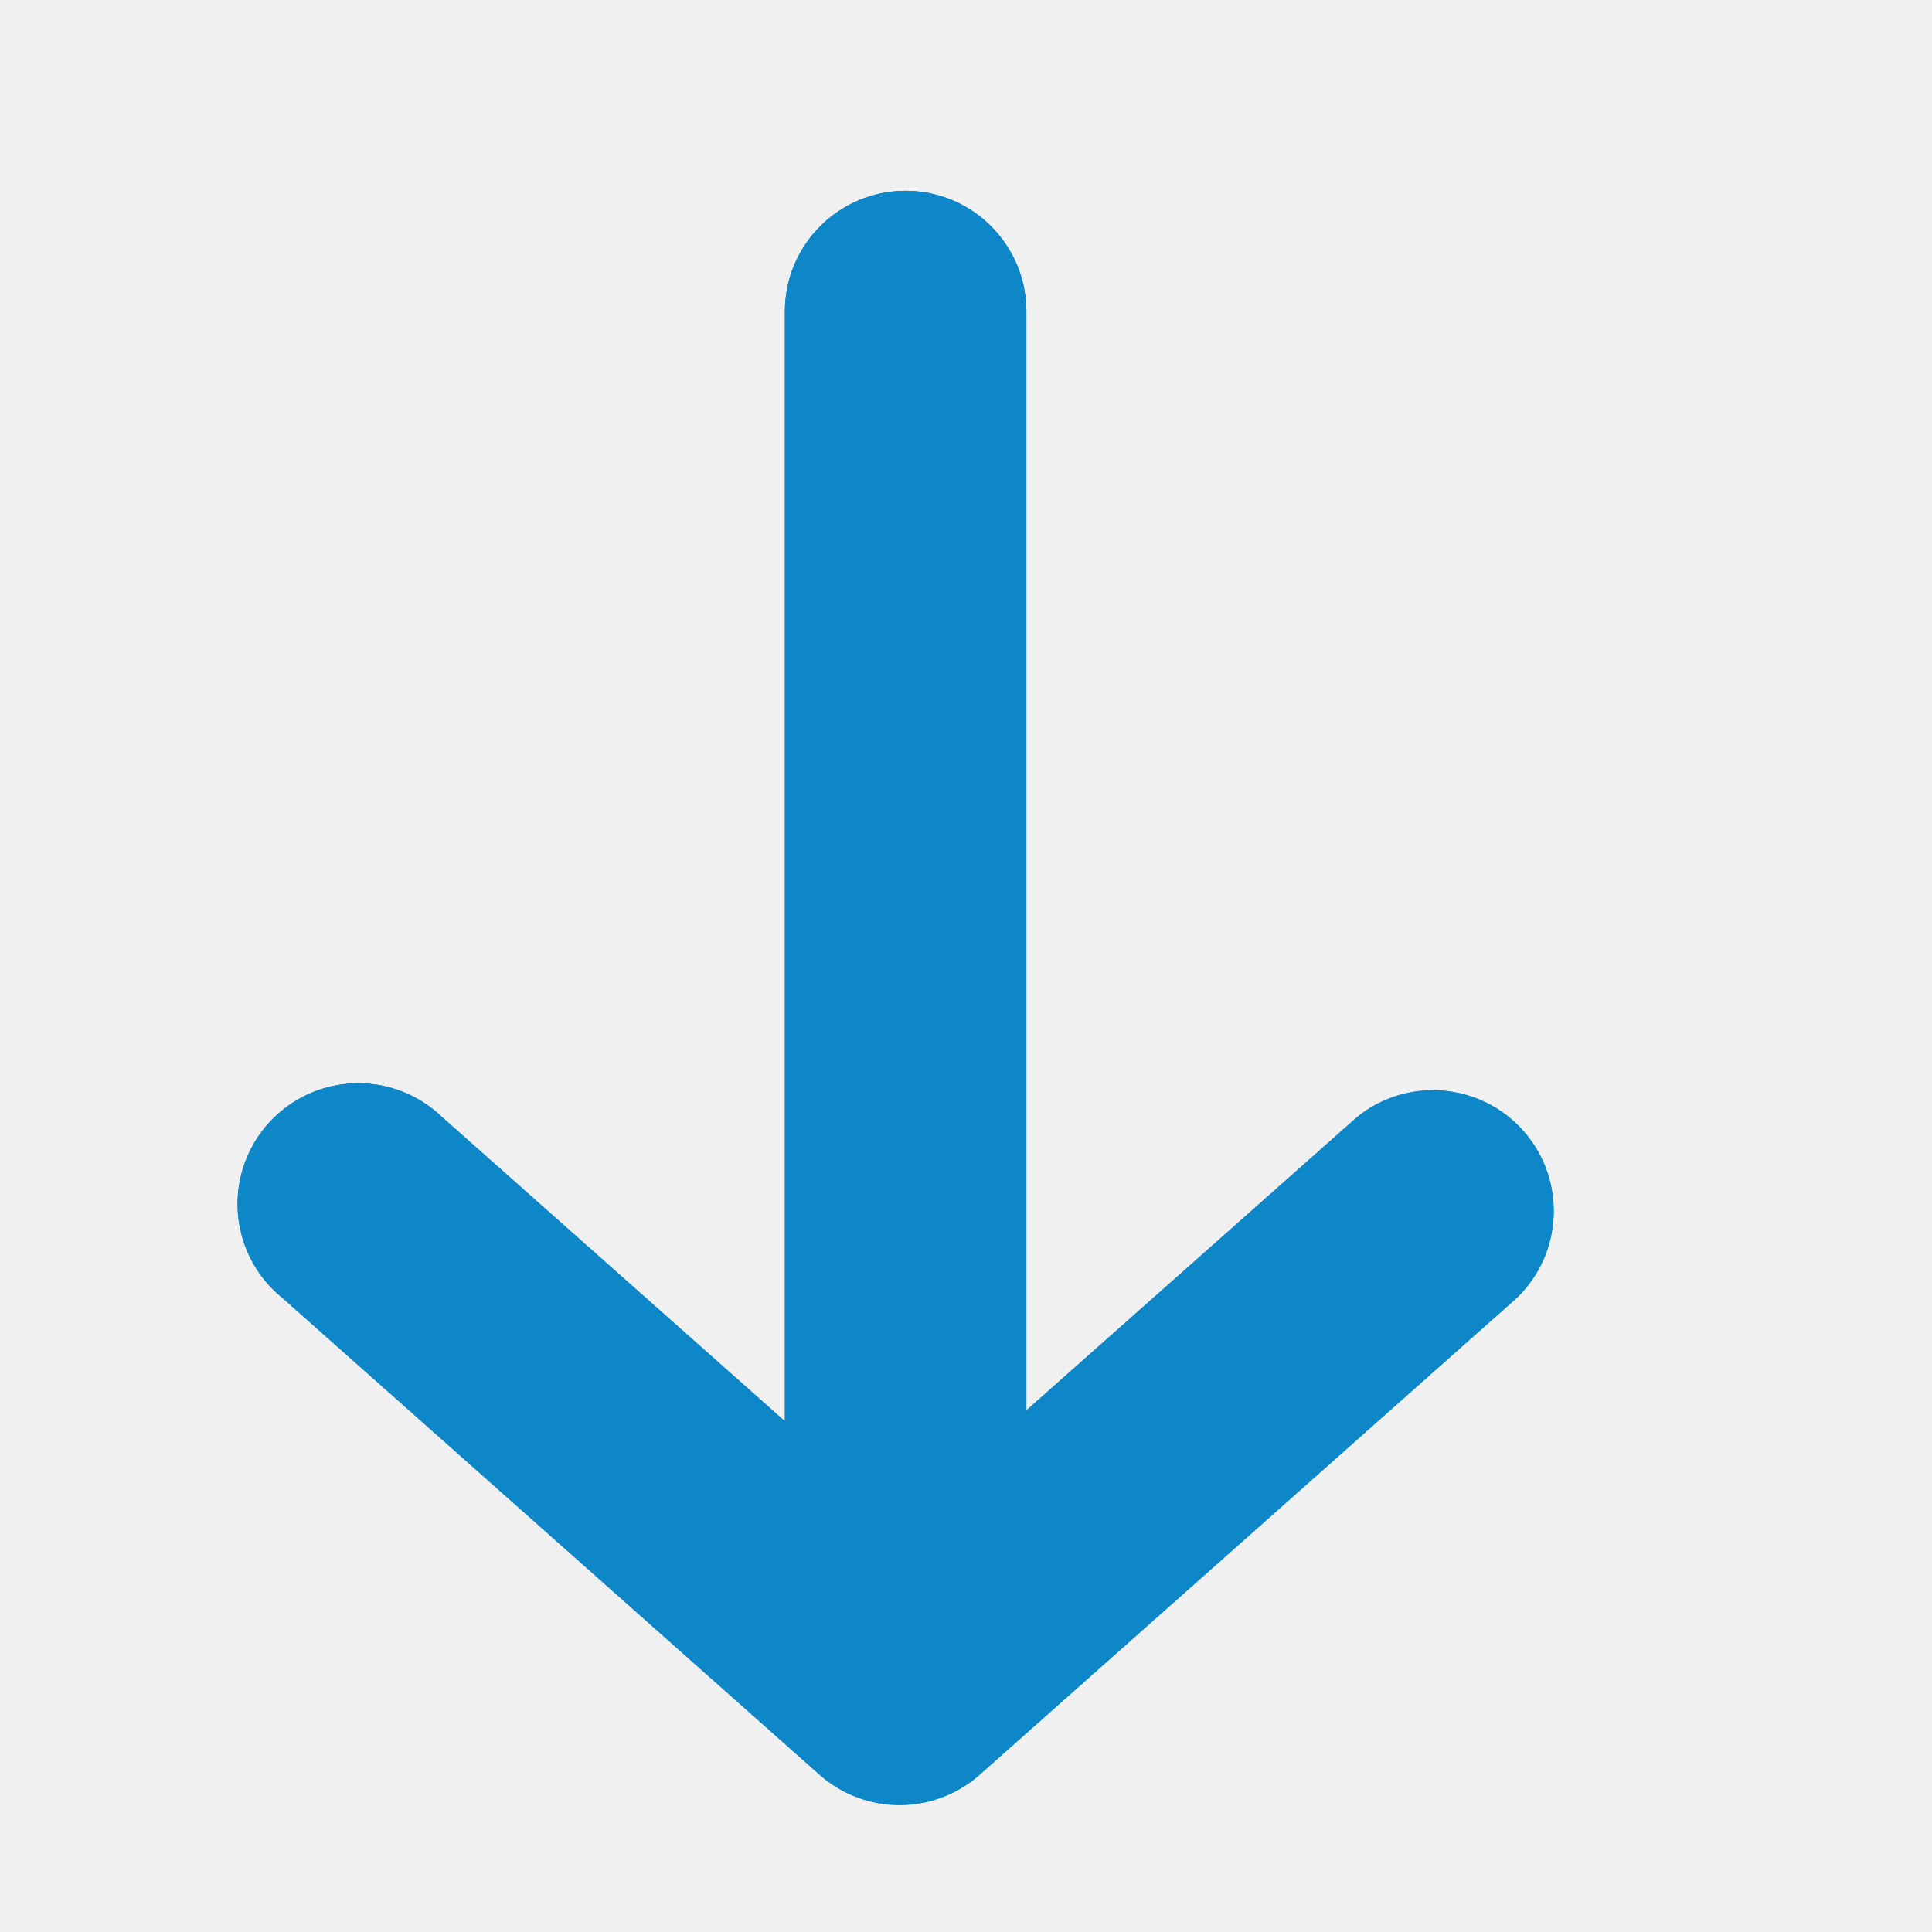
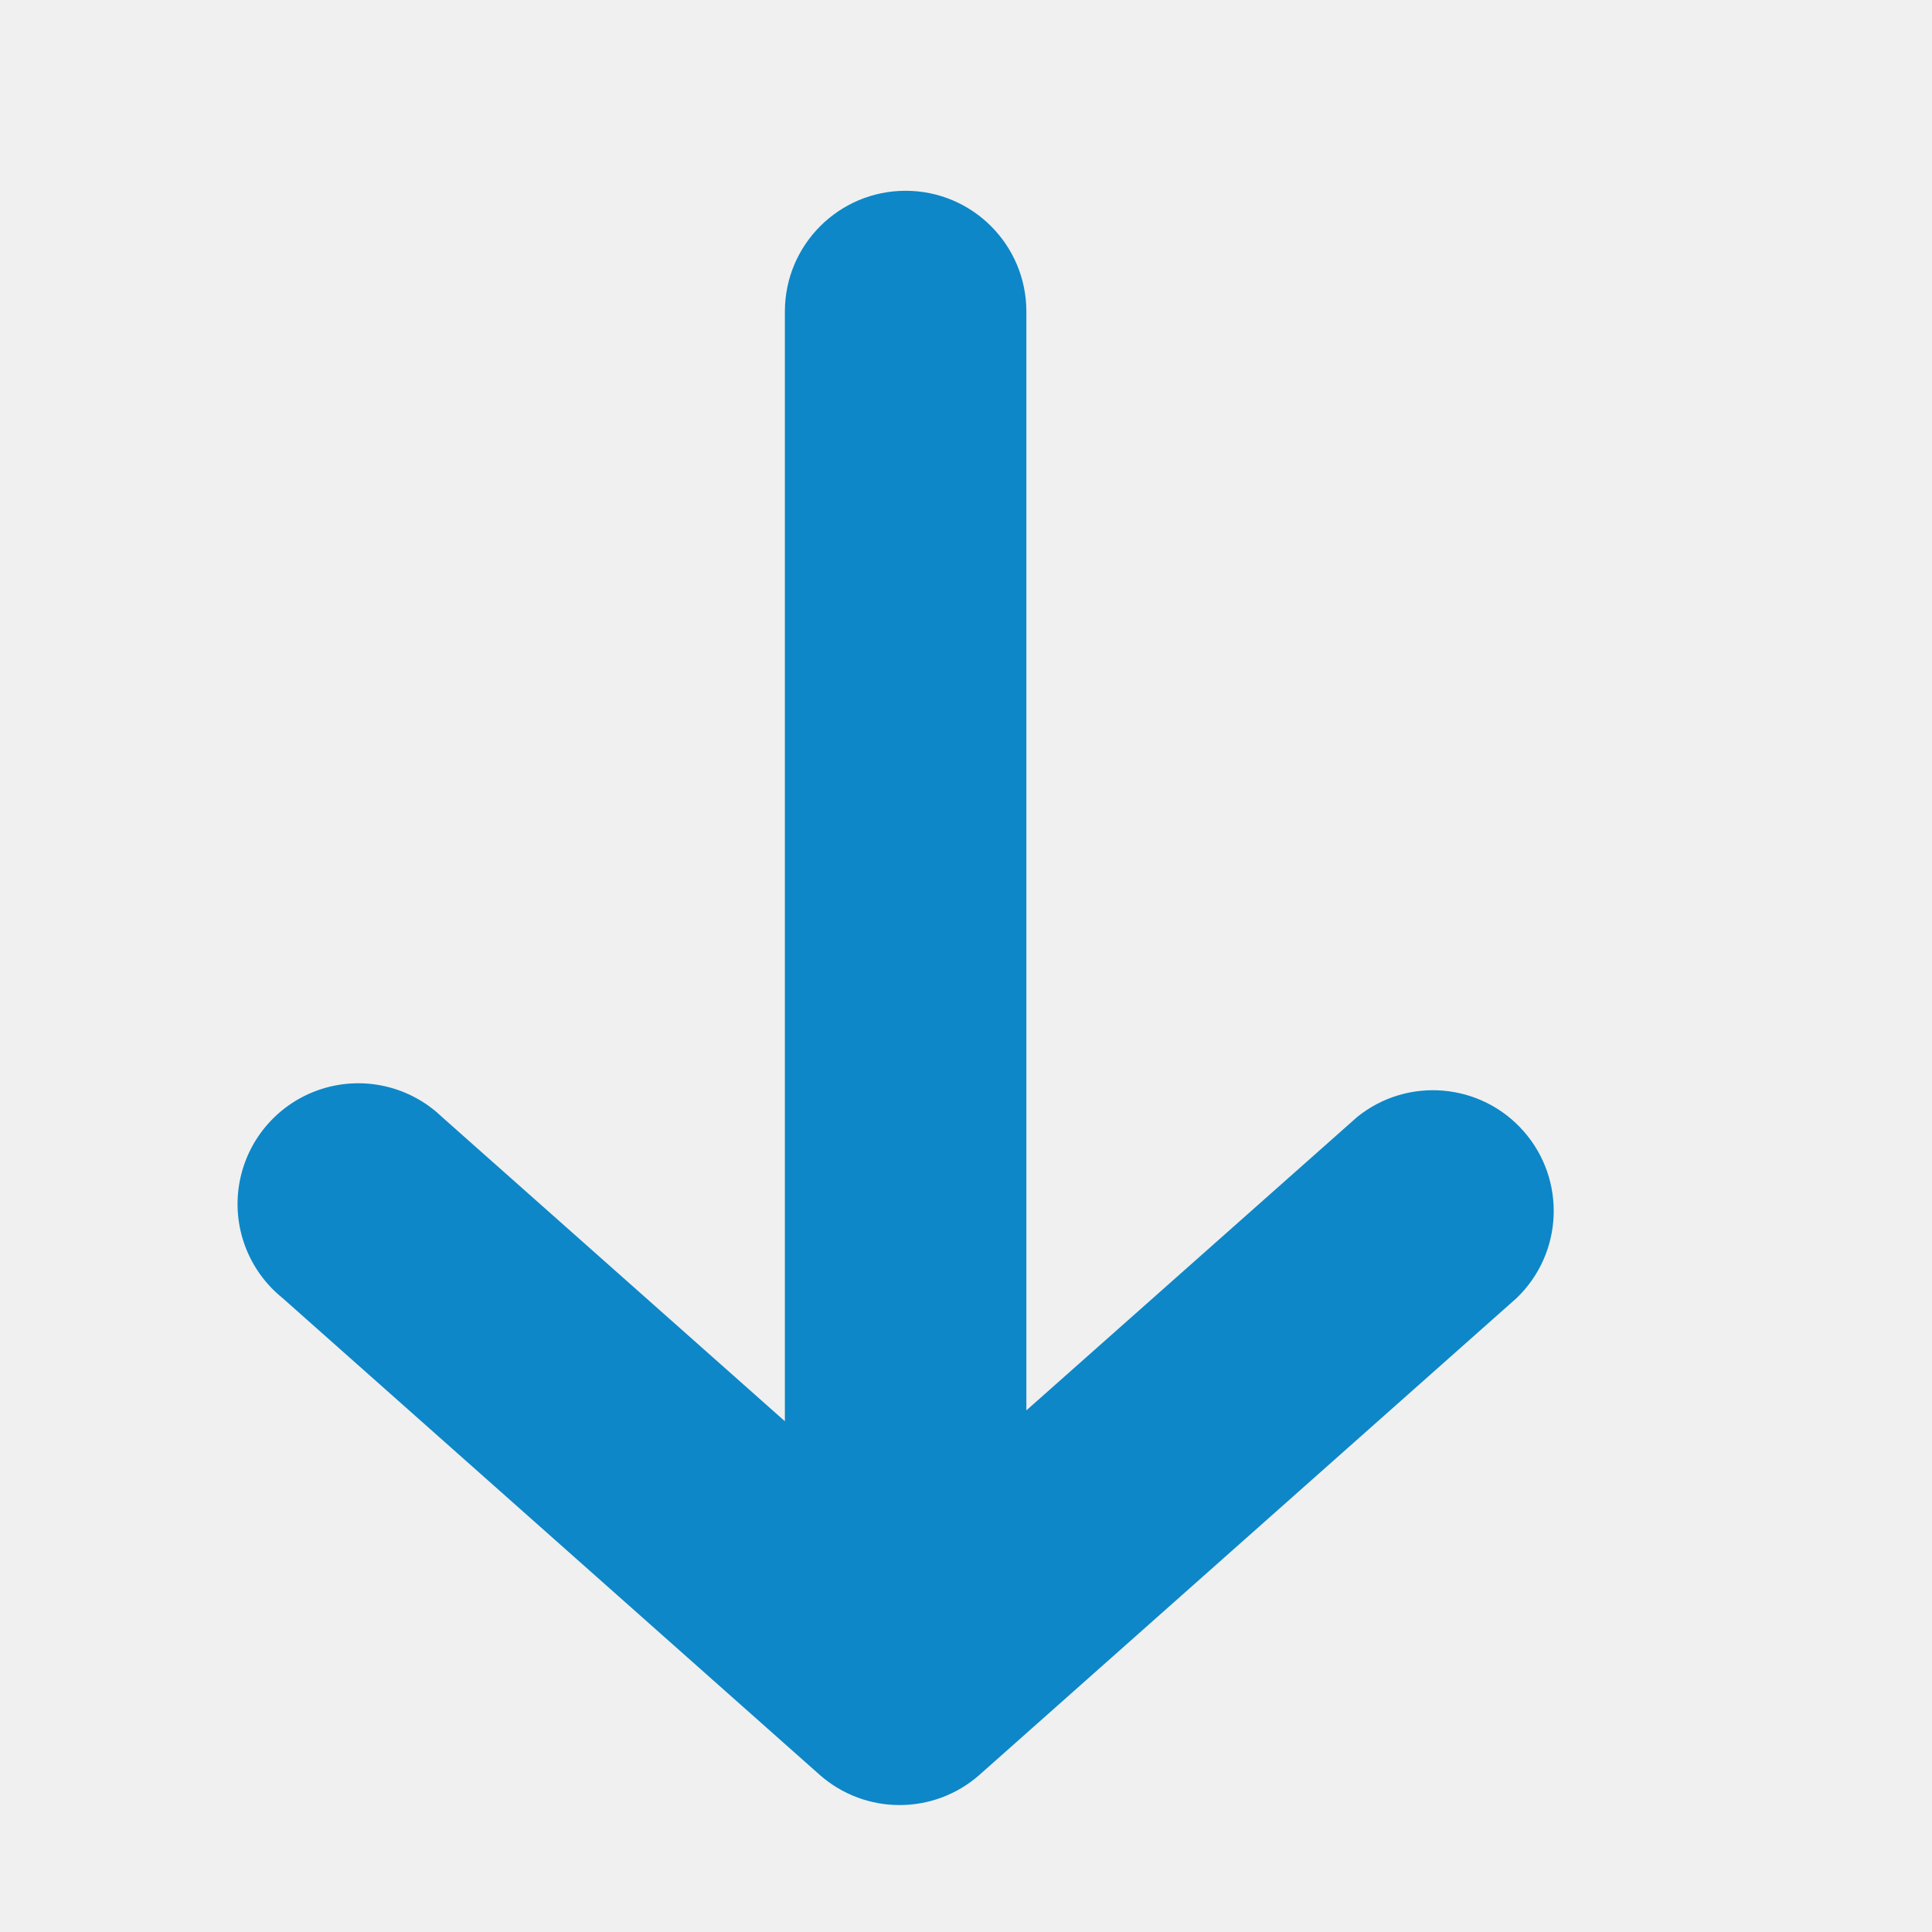
<svg xmlns="http://www.w3.org/2000/svg" xmlns:xlink="http://www.w3.org/1999/xlink" width="16" height="16" viewBox="0 0 16 16">
  <defs />
  <defs>
    <path id="a" d="M6.5 10.68l2.74-2.43a1 1 0 011.32 1.5L6.11 13.7a1 1 0 01-1.32 0L.34 9.75a1 1 0 111.32-1.5l2.84 2.52V1.58a1 1 0 112 0v9.1z" />
  </defs>
  <g fill="none" fill-rule="evenodd" transform="translate(2 1)">
    <mask id="b" fill="#fff">
      <use xlink:href="#a" />
    </mask>
    <use fill="#0d87c8" fill-rule="nonzero" xlink:href="#a" />
-     <g fill="#0d87c8" mask="url(#b)">
-       <path d="M-39 67H61V-33H-39z" />
-     </g>
  </g>
</svg>
